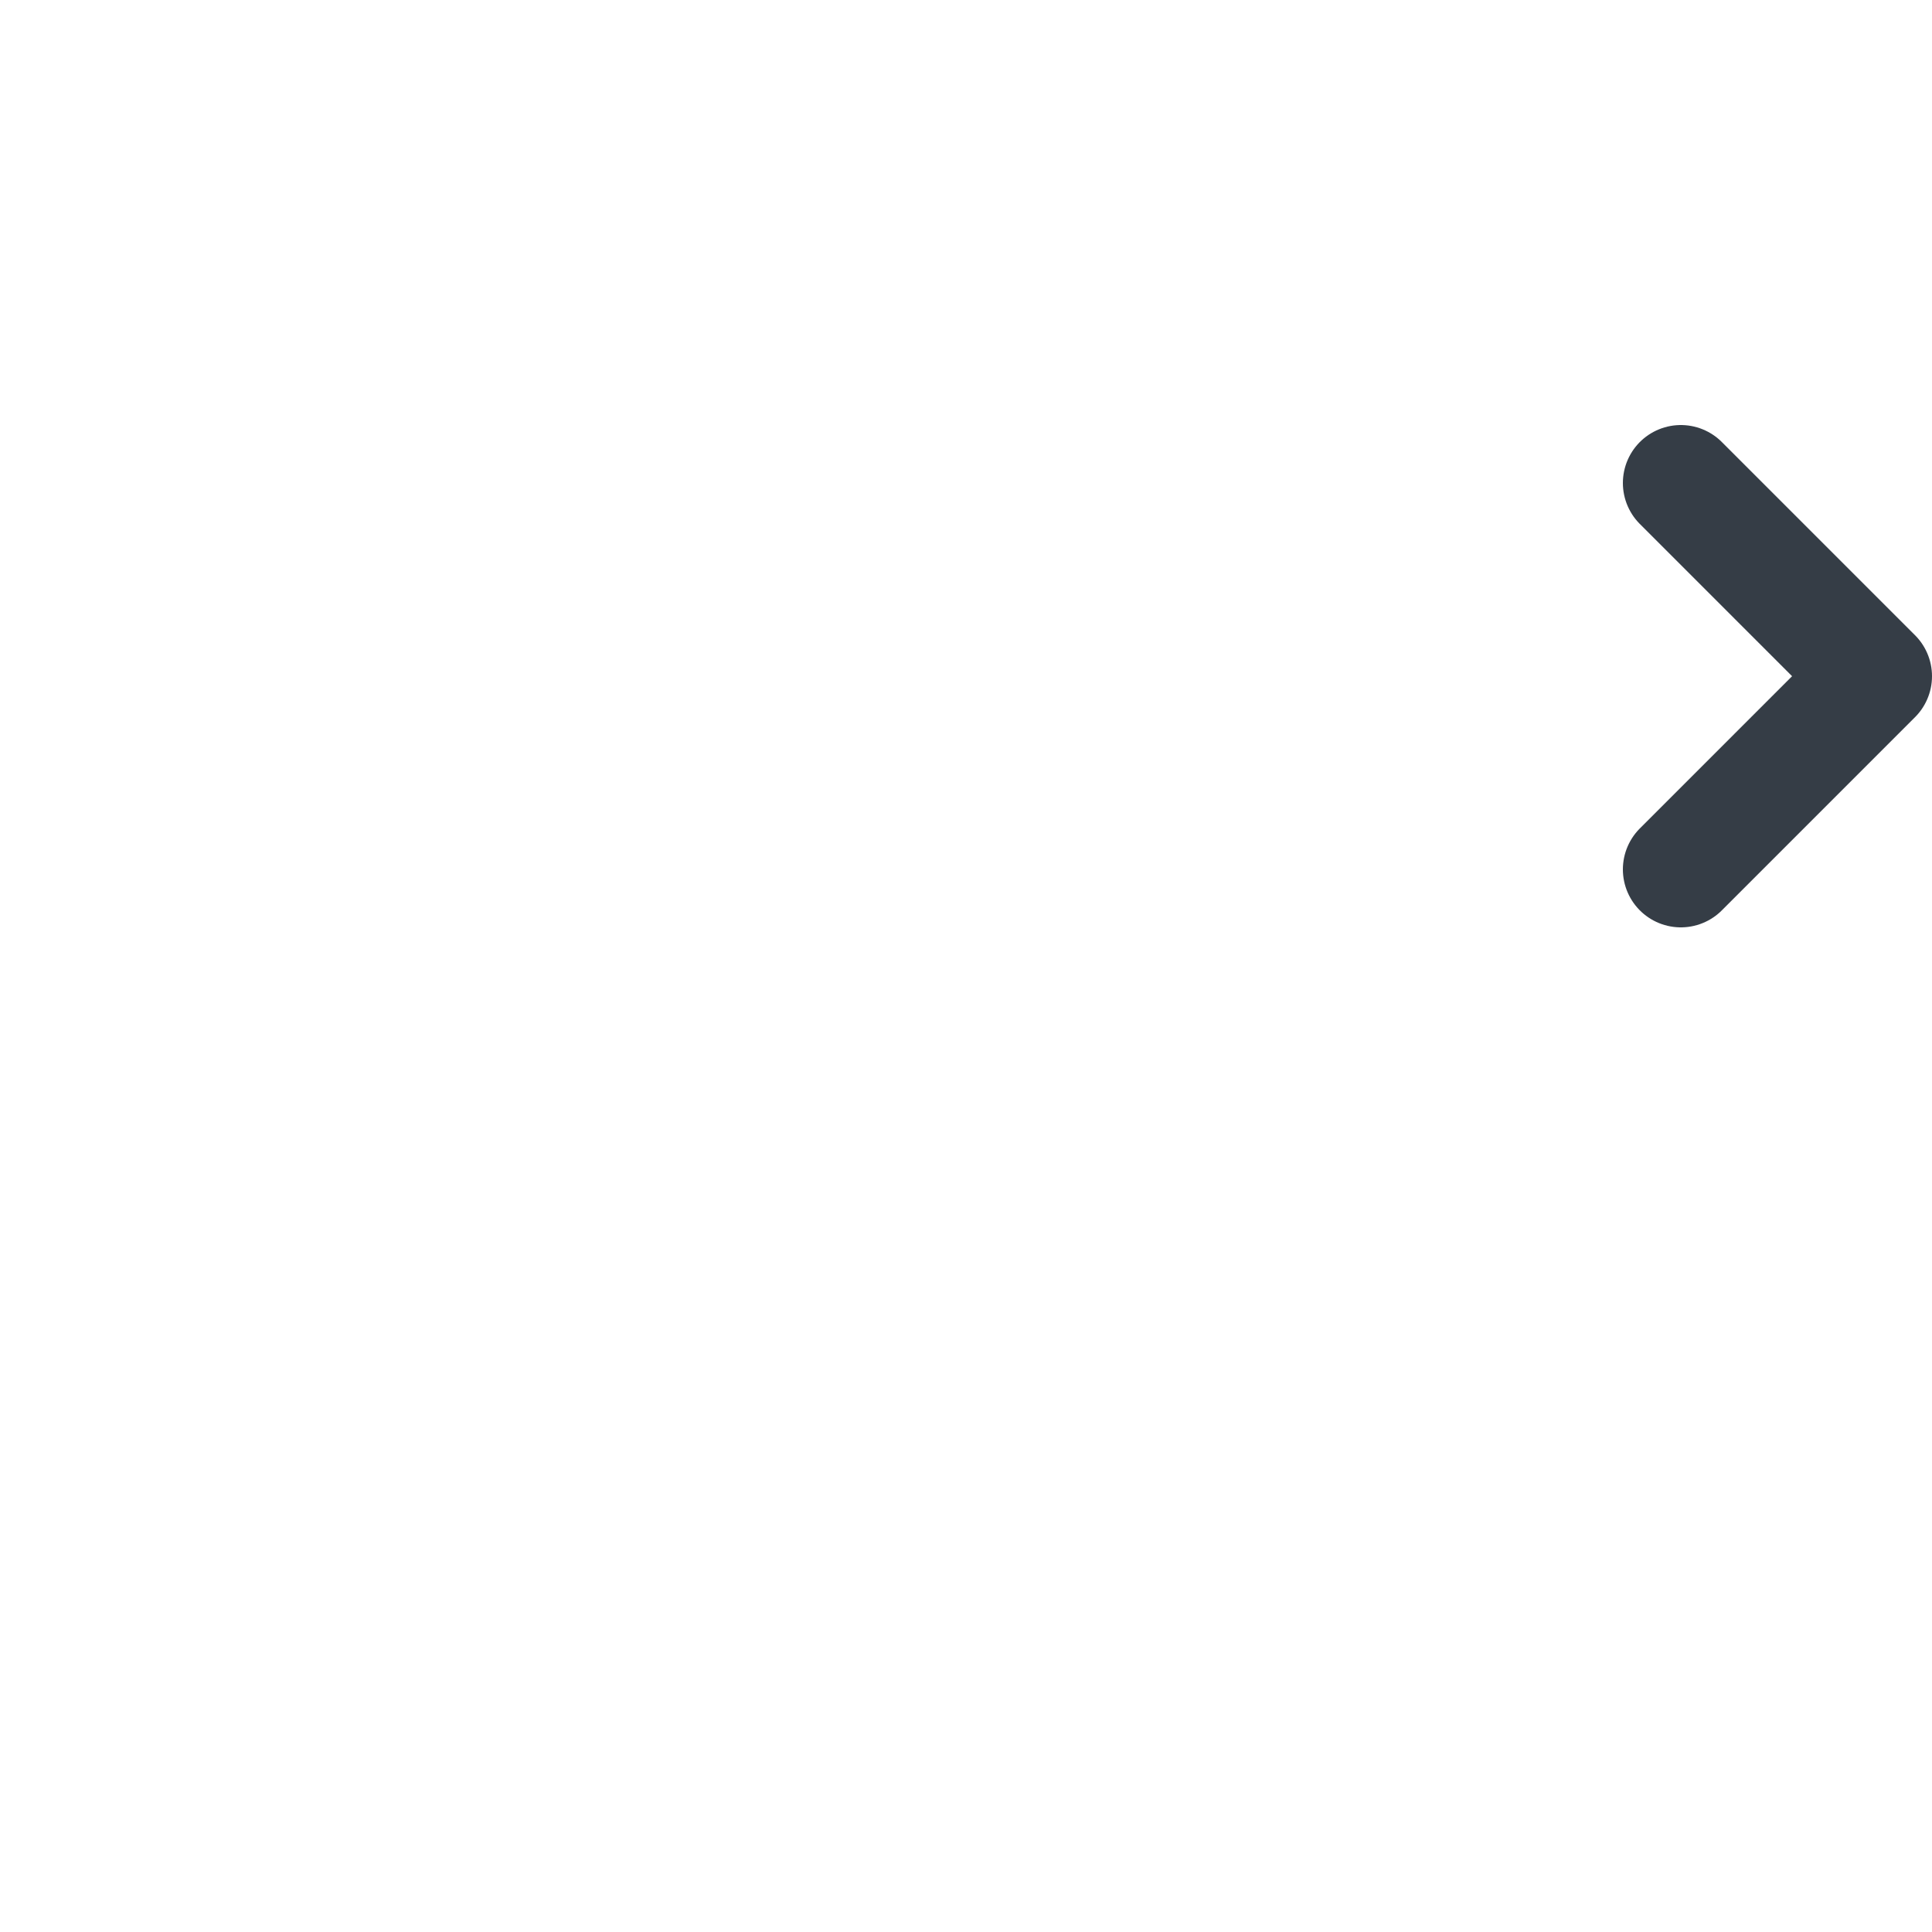
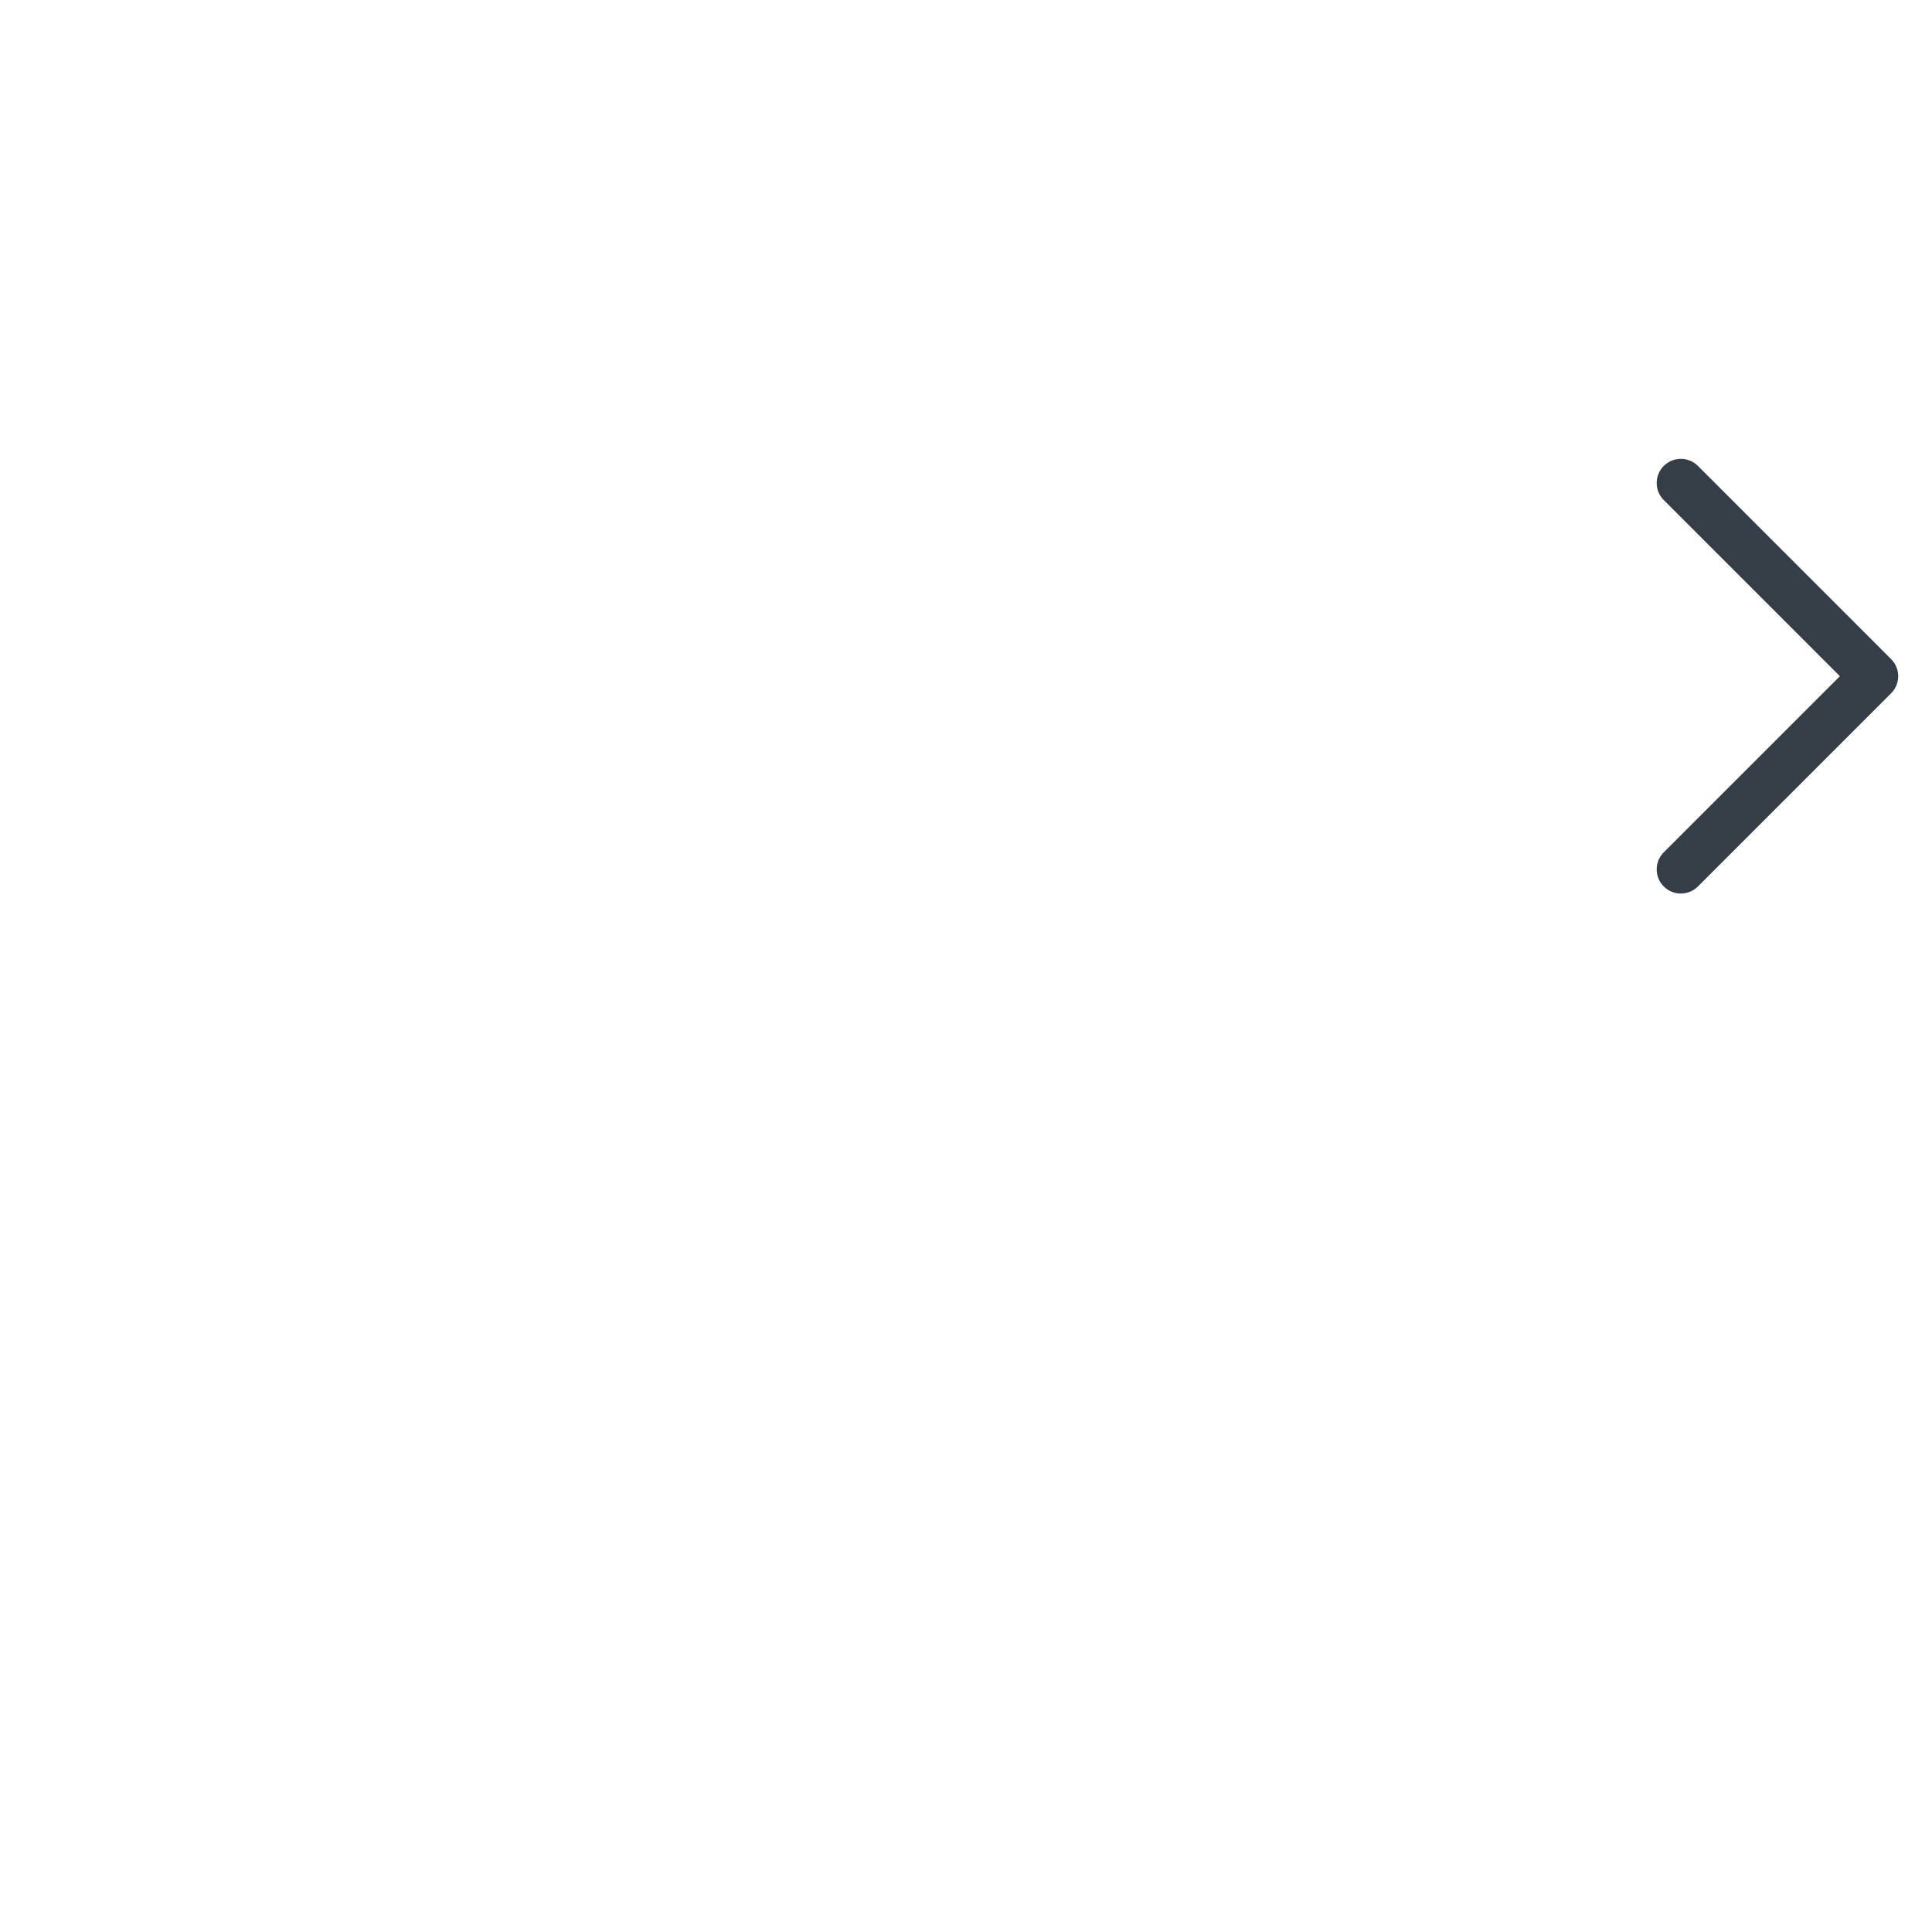
<svg xmlns="http://www.w3.org/2000/svg" version="1.1" width="100px" height="100px" viewBox="0 0 100 100">
  <style type="text/css">
        .arrow{
            stroke: hsl(212, 14%, 24%);
-             stroke-width: 6px;
+             stroke-width: 2.5px;
            stroke-linecap: round;
            fill: none;
        }
    </style>
-   <path class="arrow" d="         M 97,35         l -10,-10         M 97,35         l -10,10     " />
+   <path vector-effect="non-scaling-stroke" shape-rendering="crisp edges" class="arrow" d="         M 97,35         l -10,-10         M 97,35         l -10,10     " />
</svg>
